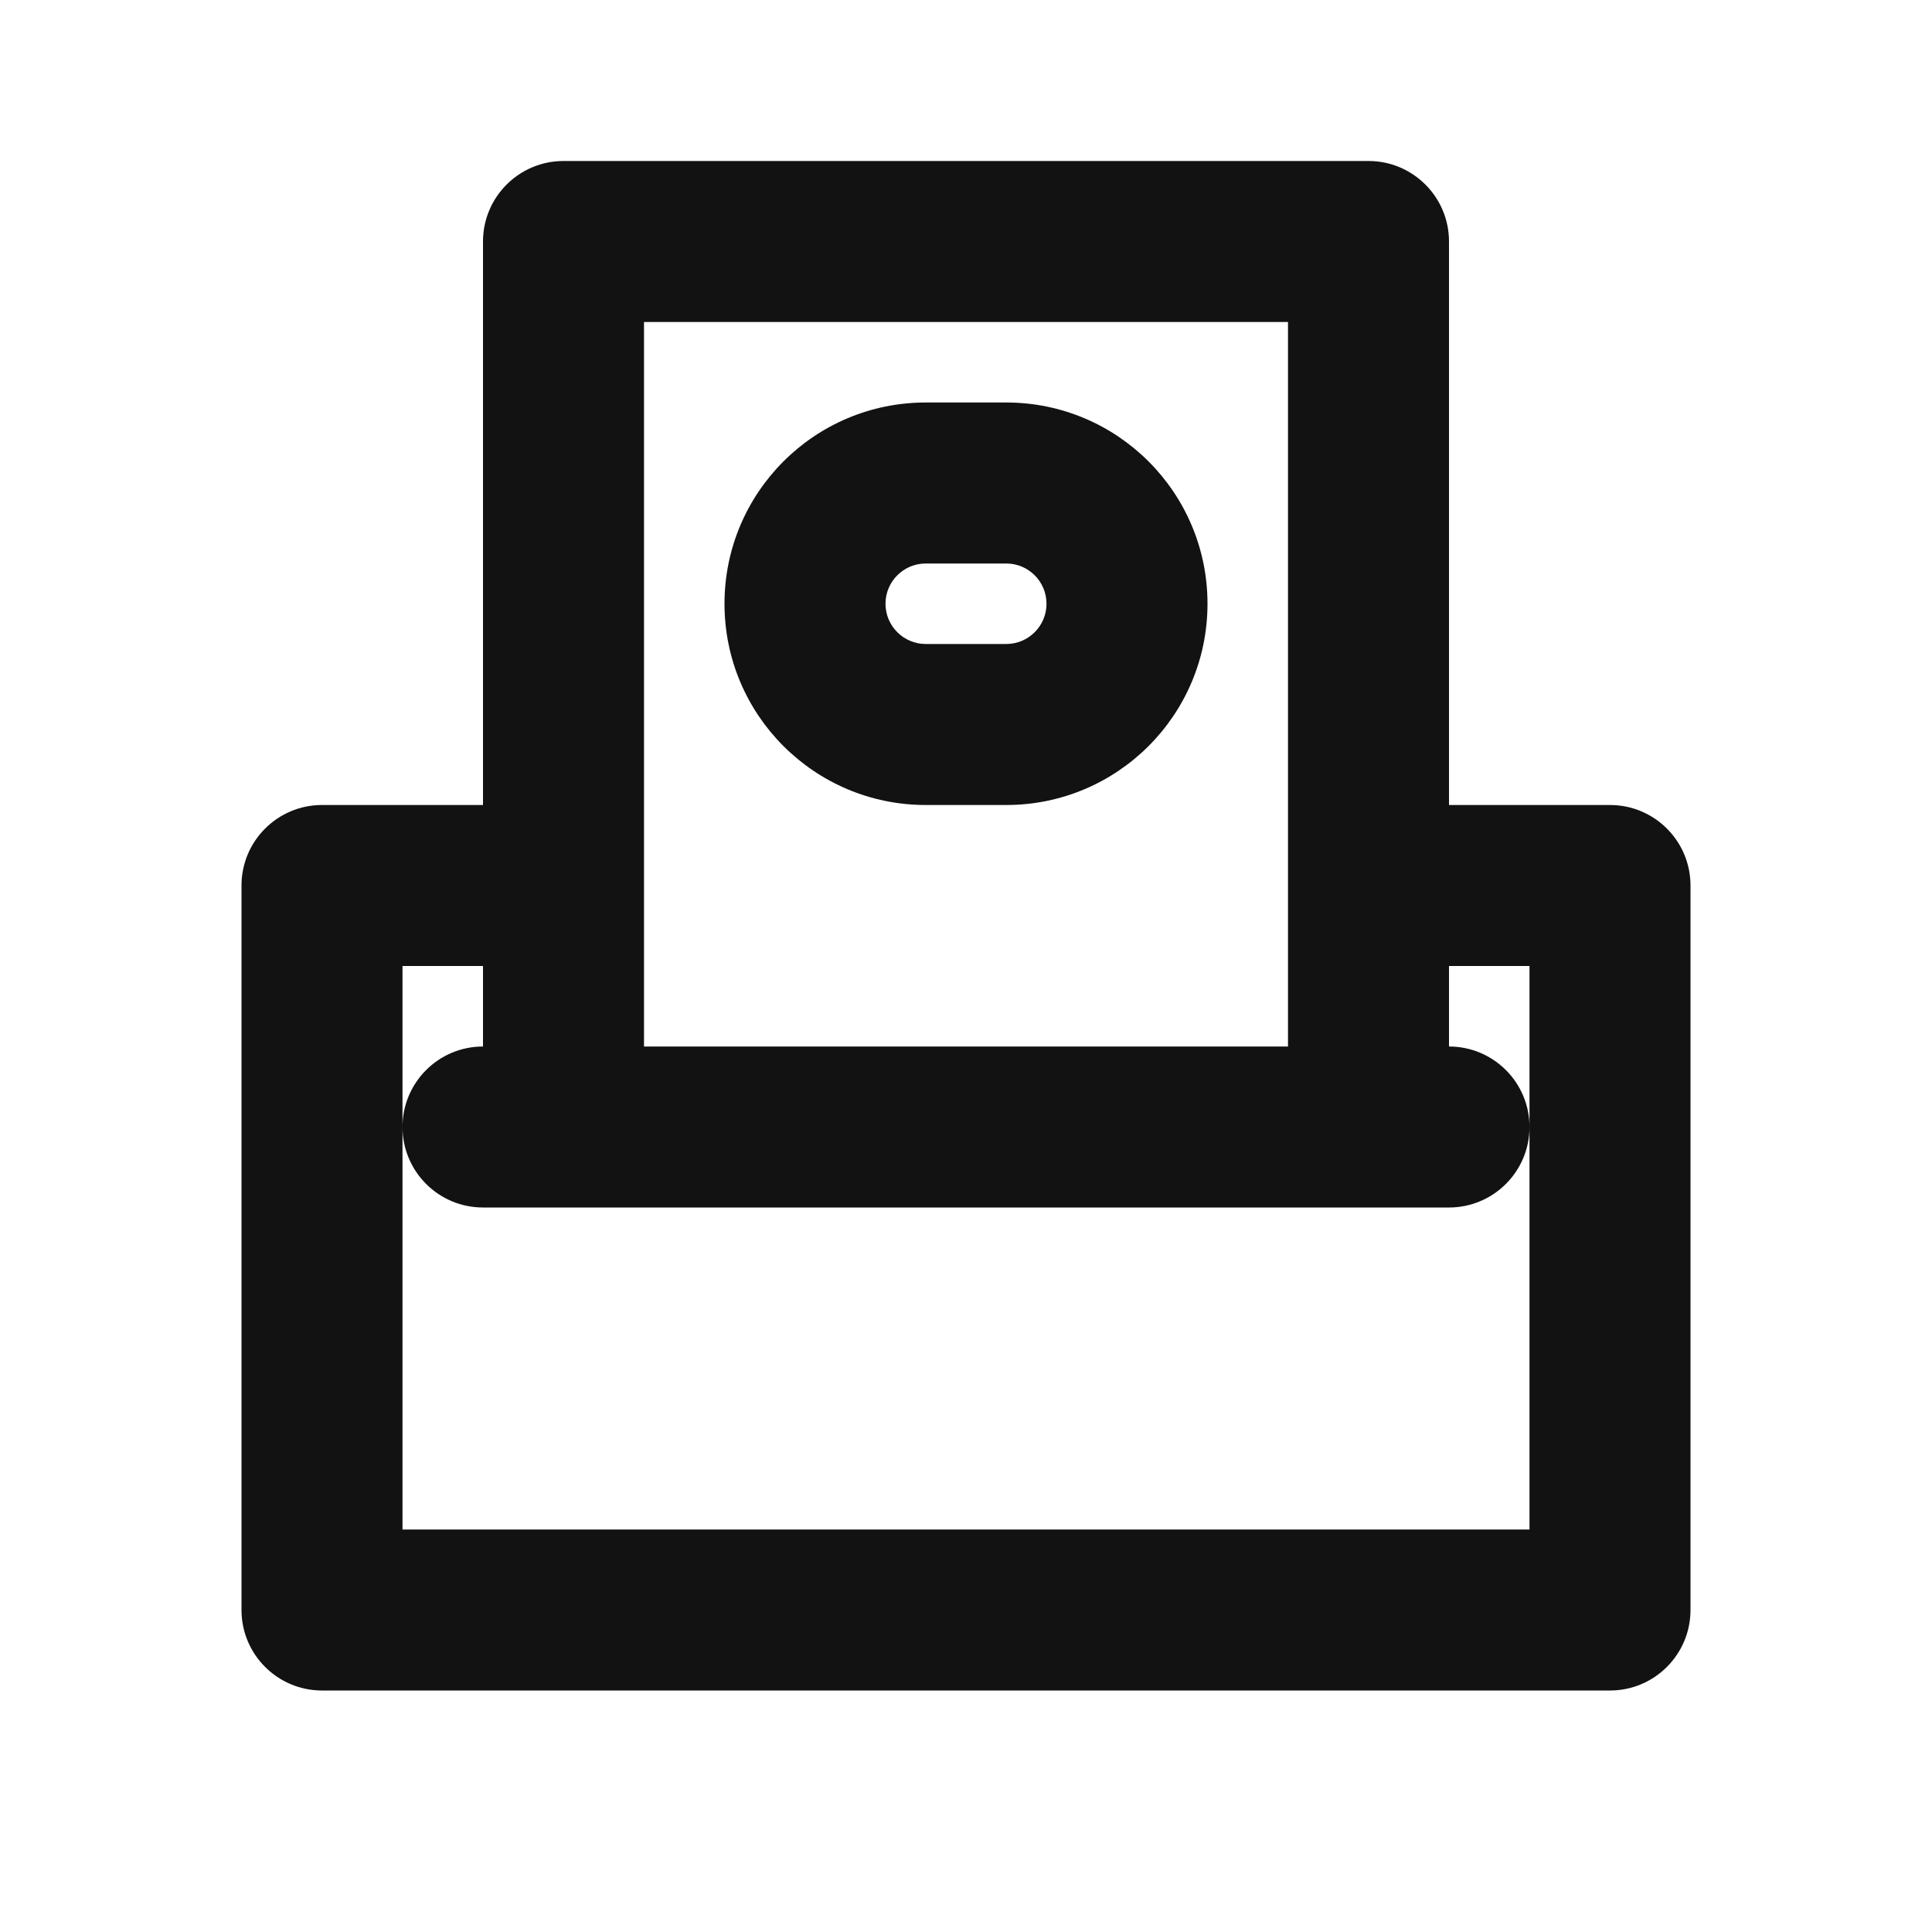
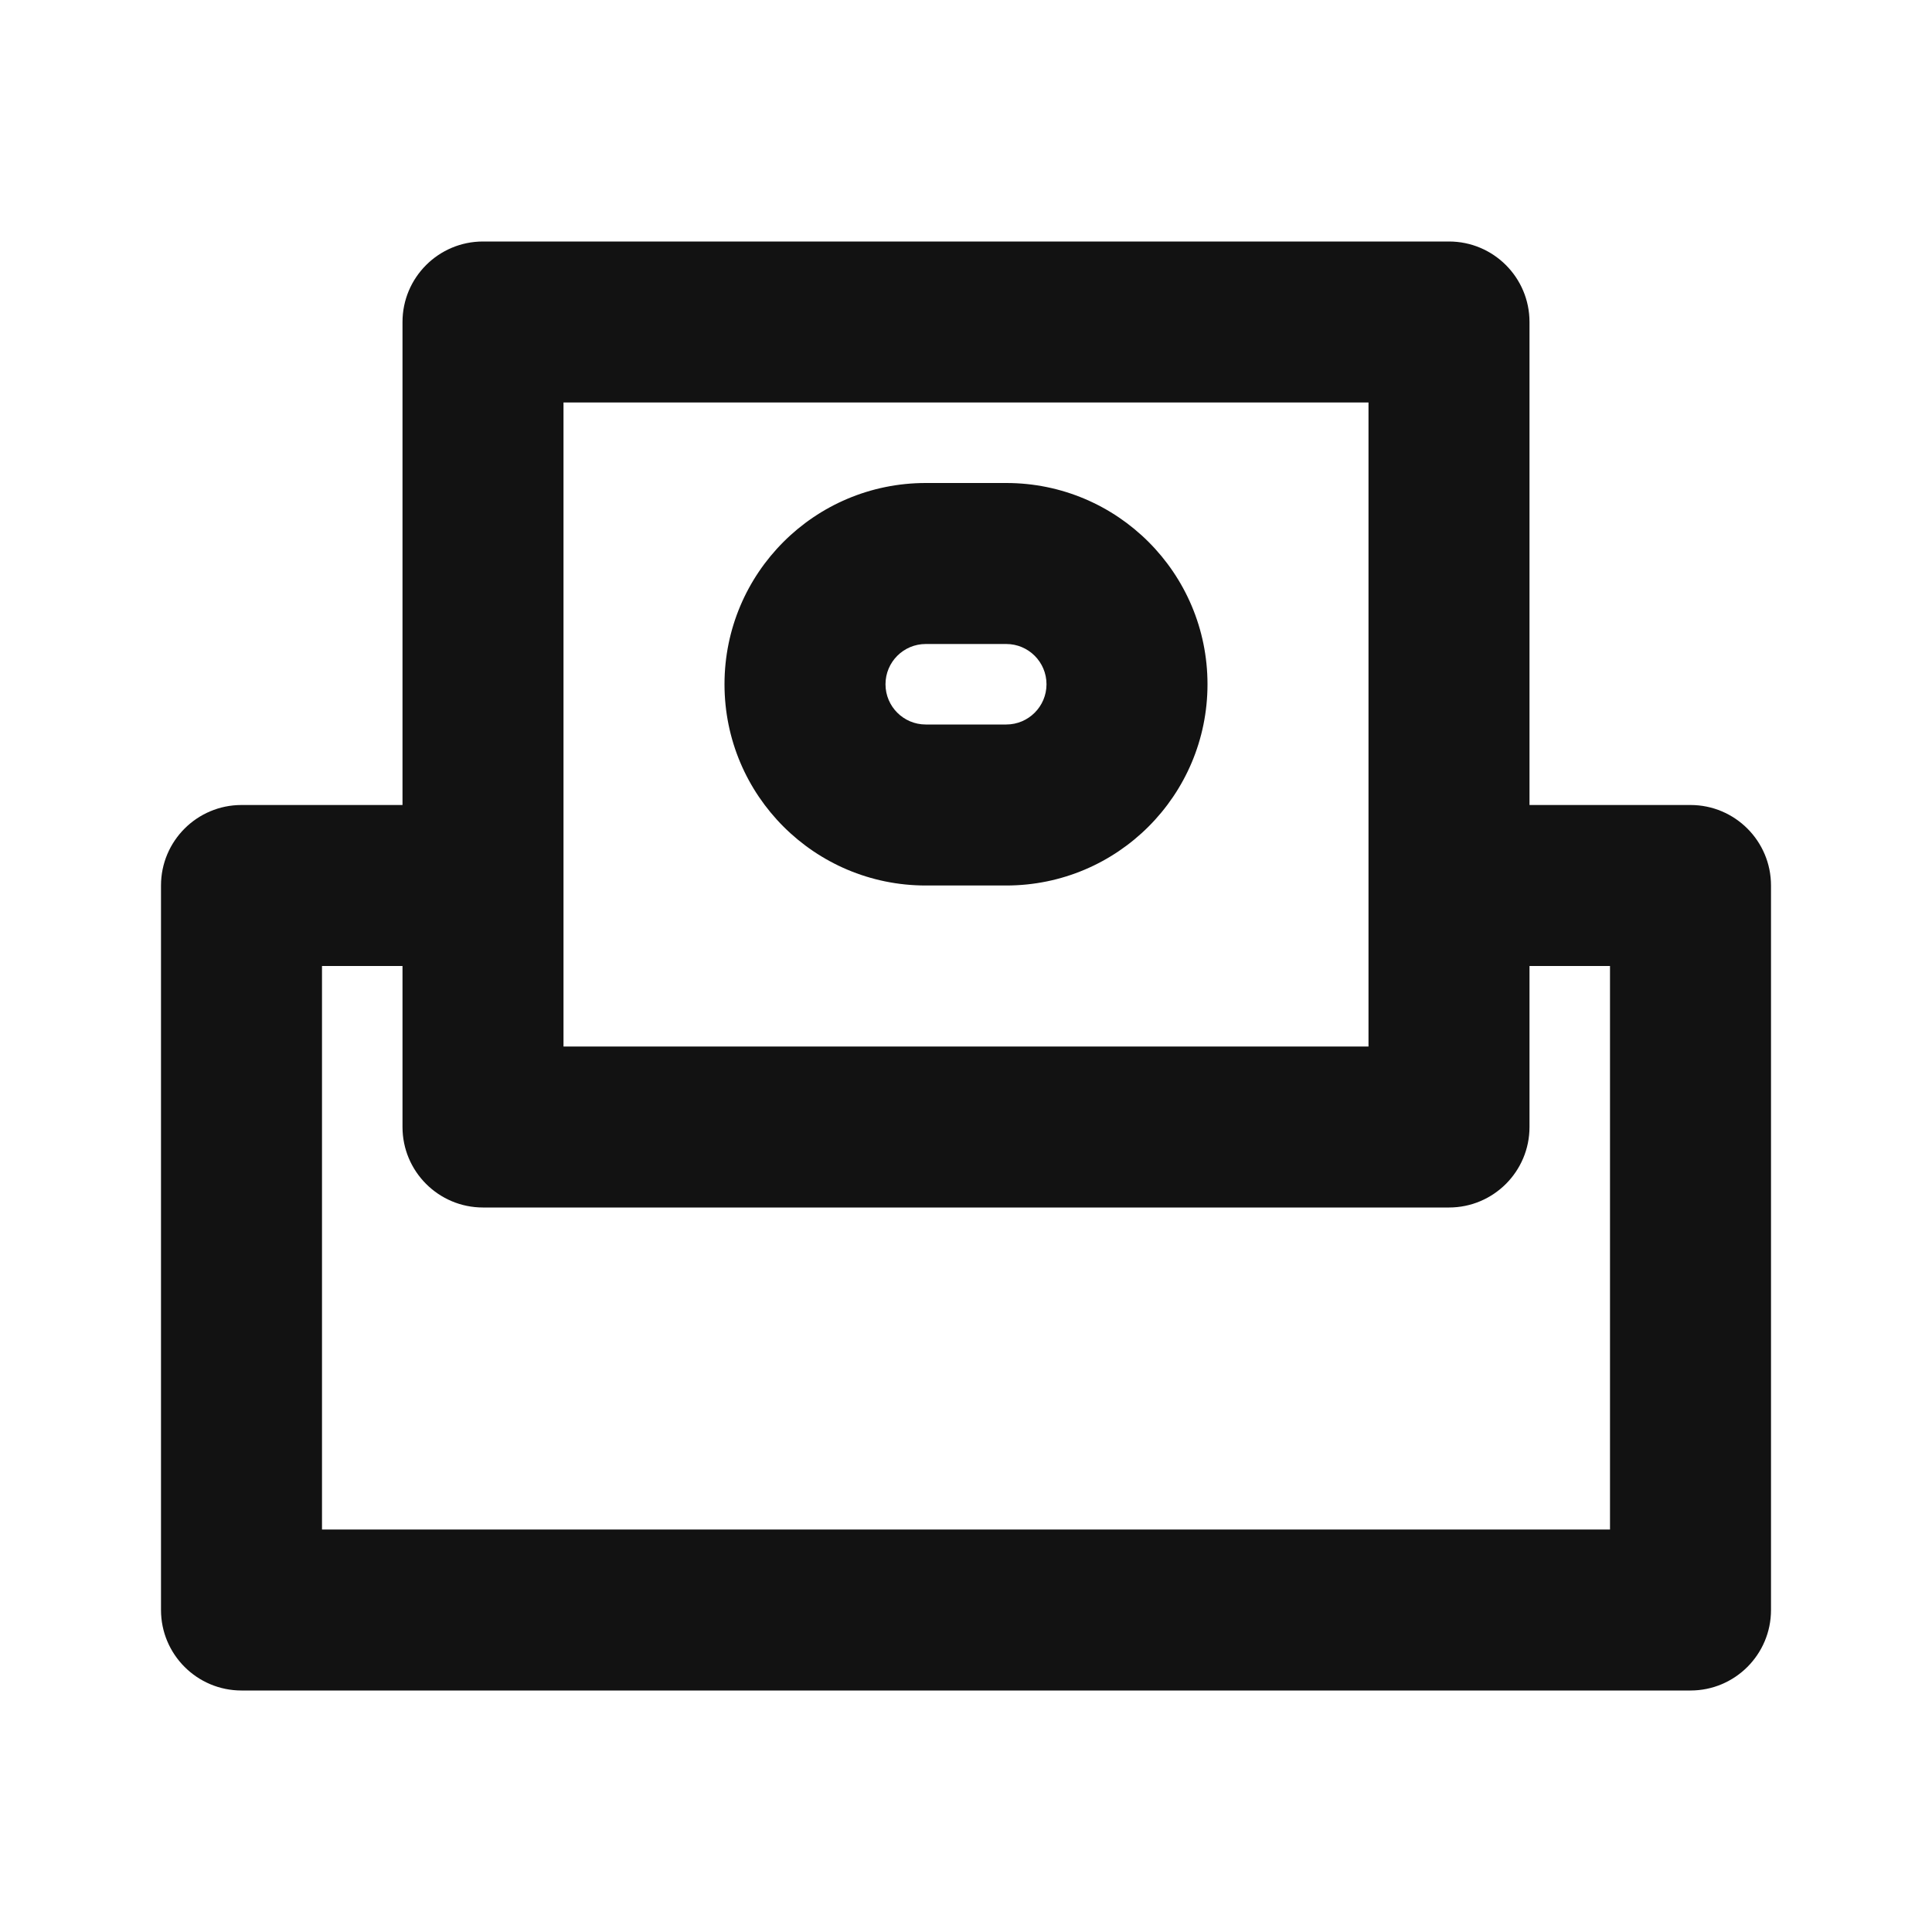
<svg xmlns="http://www.w3.org/2000/svg" width="24" height="24" viewBox="0 0 24 24">
-   <path id="ink" d="M6 10H4C3.448 10 3 10.448 3 11V20C3 20.552 3.448 21 4 21H20C20.552 21 21 20.552 21 20V11C21 10.448 20.552 10 20 10H18V3C18 2.448 17.552 2 17 2H7C6.448 2 6 2.448 6 3ZM8 13V4H16V13ZM6 15H18C18.552 15 19 14.552 19 14V19H5V14C5 14.552 5.448 15 6 15ZM9 7.5C9 8.881 10.119 10 11.5 10H12.5C13.881 10 15 8.881 15 7.5C15 6.119 13.881 5 12.5 5H11.5C10.119 5 9 6.119 9 7.5ZM11.5 8C11.224 8 11 7.776 11 7.5C11 7.224 11.224 7 11.5 7H12.5C12.776 7 13 7.224 13 7.5C13 7.776 12.776 8 12.5 8ZM19 14C19 13.448 18.552 13 18 13V12H19V14ZM6 13C5.448 13 5 13.448 5 14V12H6Z" fill="#121212" />
+   <path id="ink" d="M19 10V4C19 3.448 18.552 3 18 3H6C5.448 3 5 3.448 5 4V10H3C2.448 10 2 10.448 2 11V20C2 20.552 2.448 21 3 21H21C21.552 21 22 20.552 22 20V11C22 10.448 21.552 10 21 10ZM7 5H17V13H7ZM6 15H18C18.552 15 19 14.552 19 14V12H20V19H4V12H5V14C5 14.552 5.448 15 6 15ZM9 8.5C9 9.881 10.119 11 11.5 11H12.5C13.881 11 15 9.881 15 8.5C15 7.119 13.881 6 12.5 6H11.5C10.119 6 9 7.119 9 8.5ZM11.5 9C11.224 9 11 8.776 11 8.5C11 8.224 11.224 8 11.5 8H12.5C12.776 8 13 8.224 13 8.5C13 8.776 12.776 9 12.5 9Z" fill="#121212" />
</svg>
